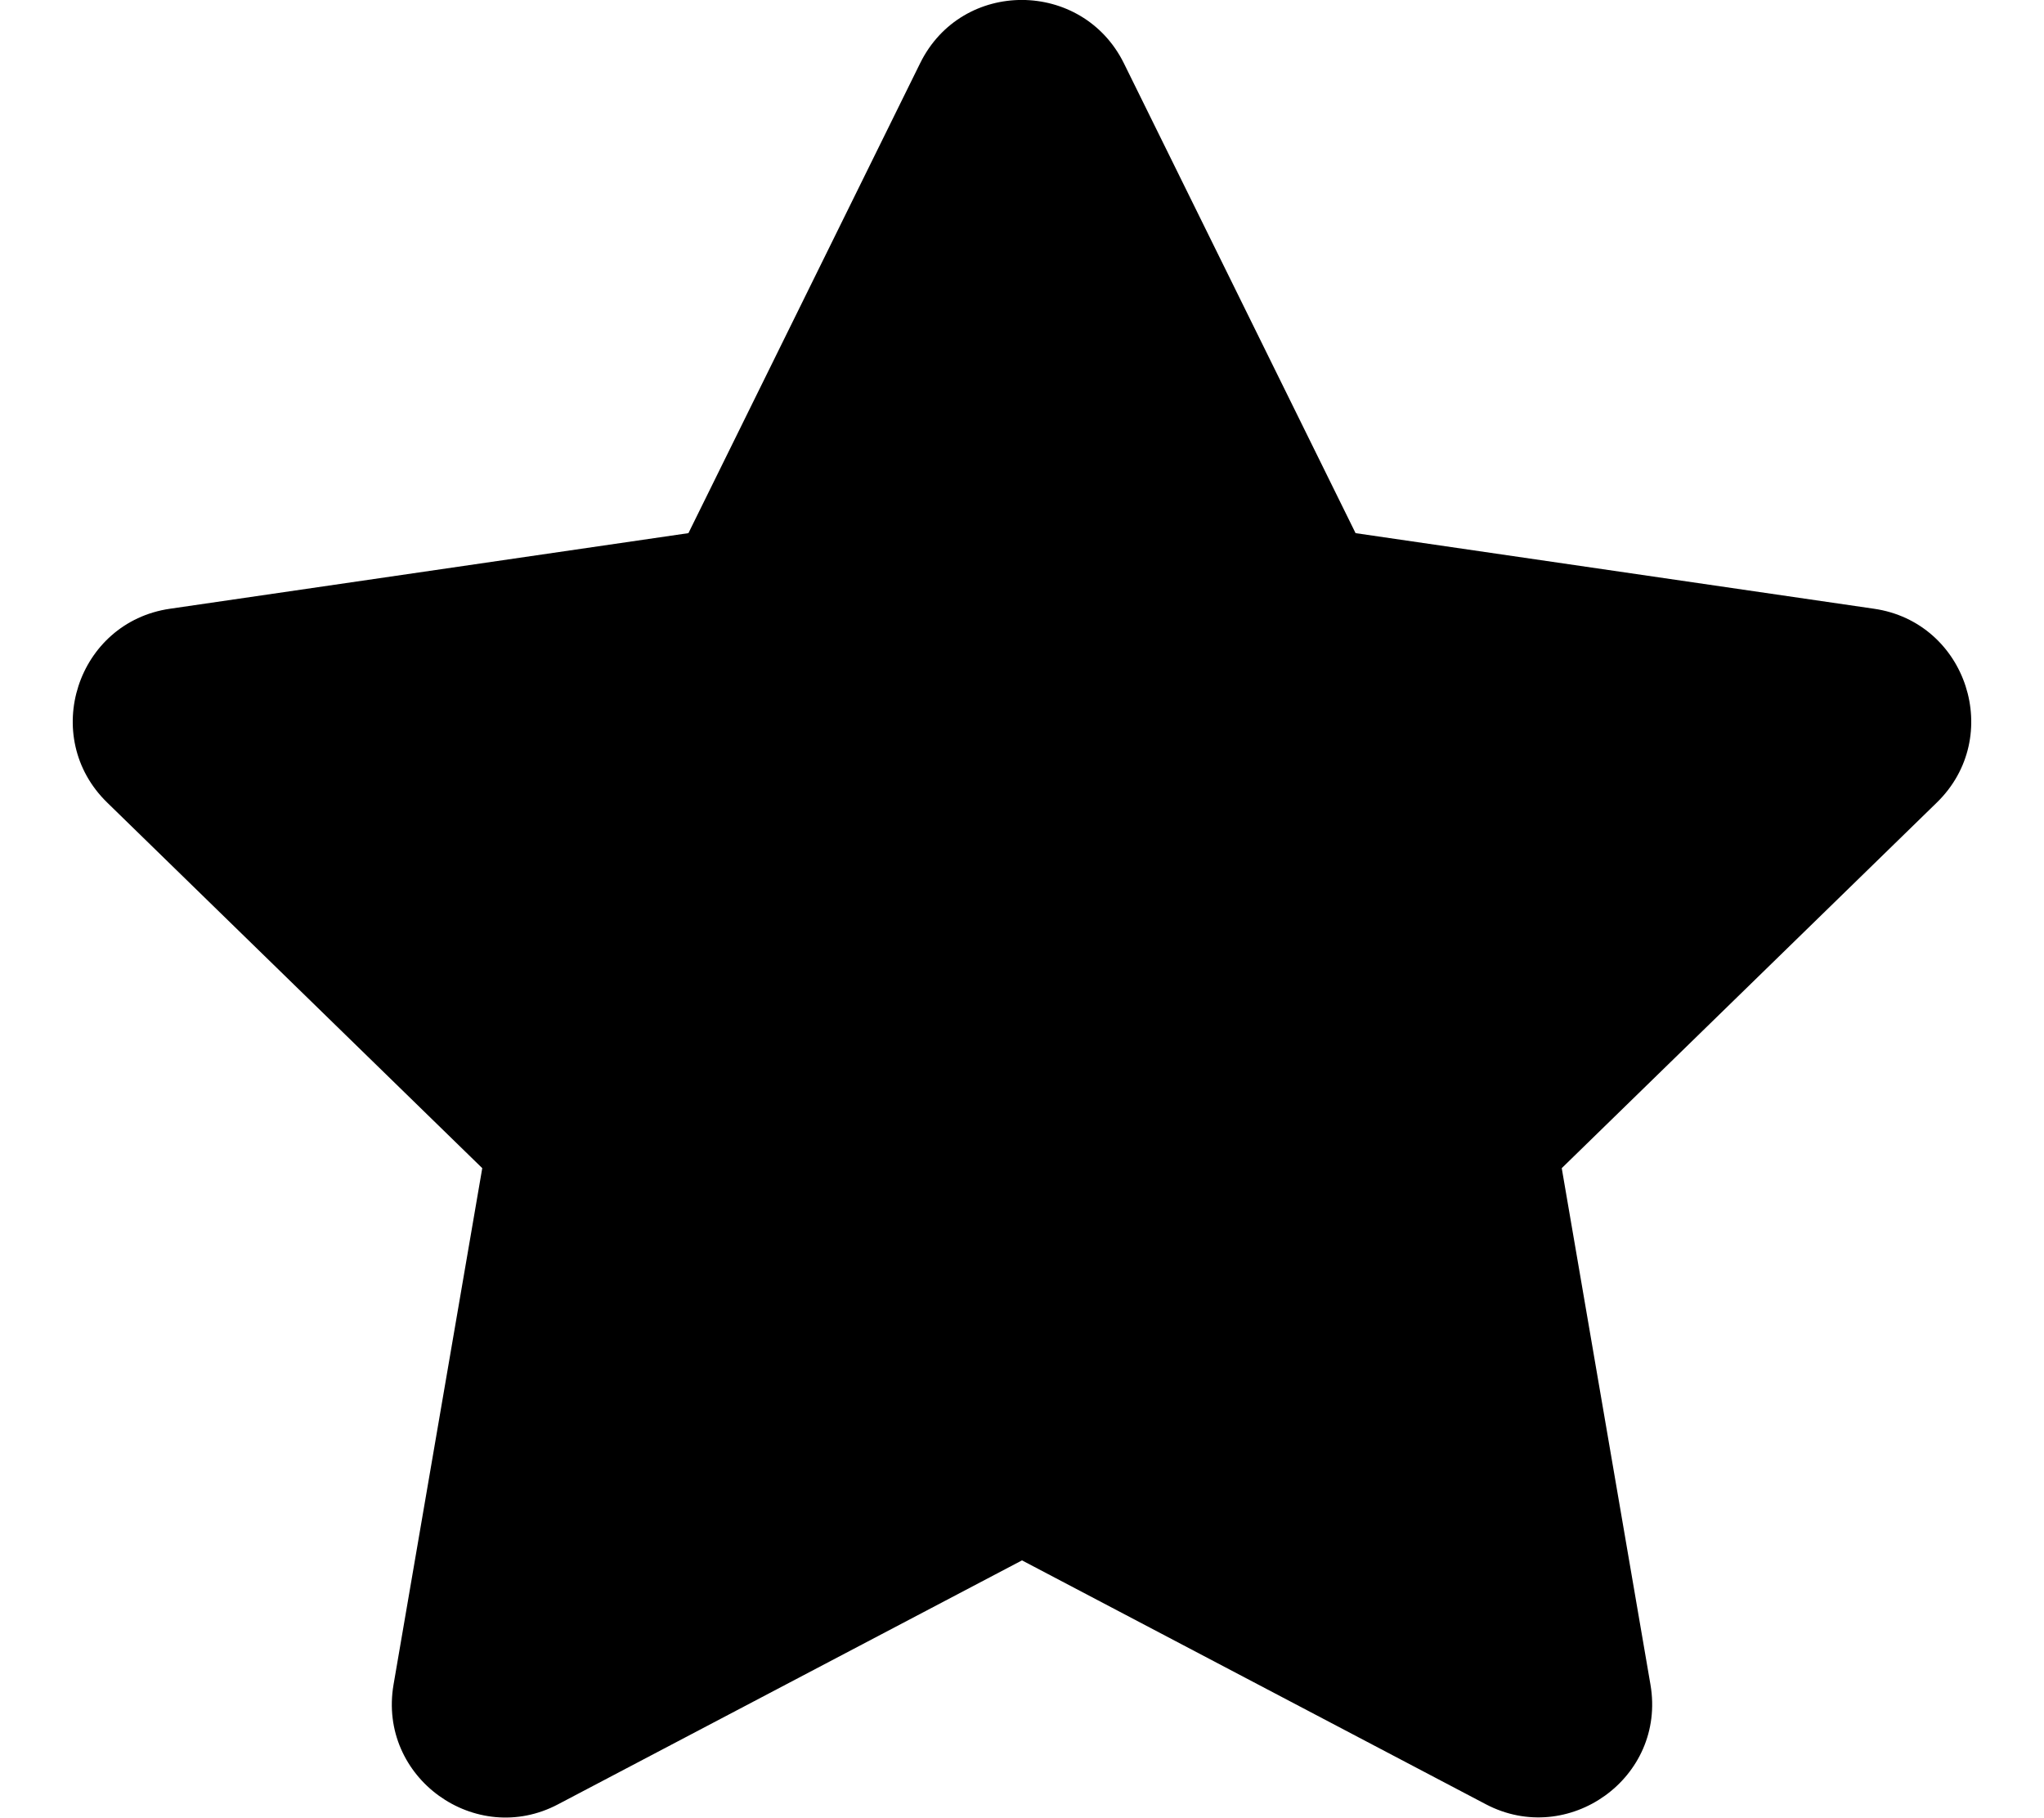
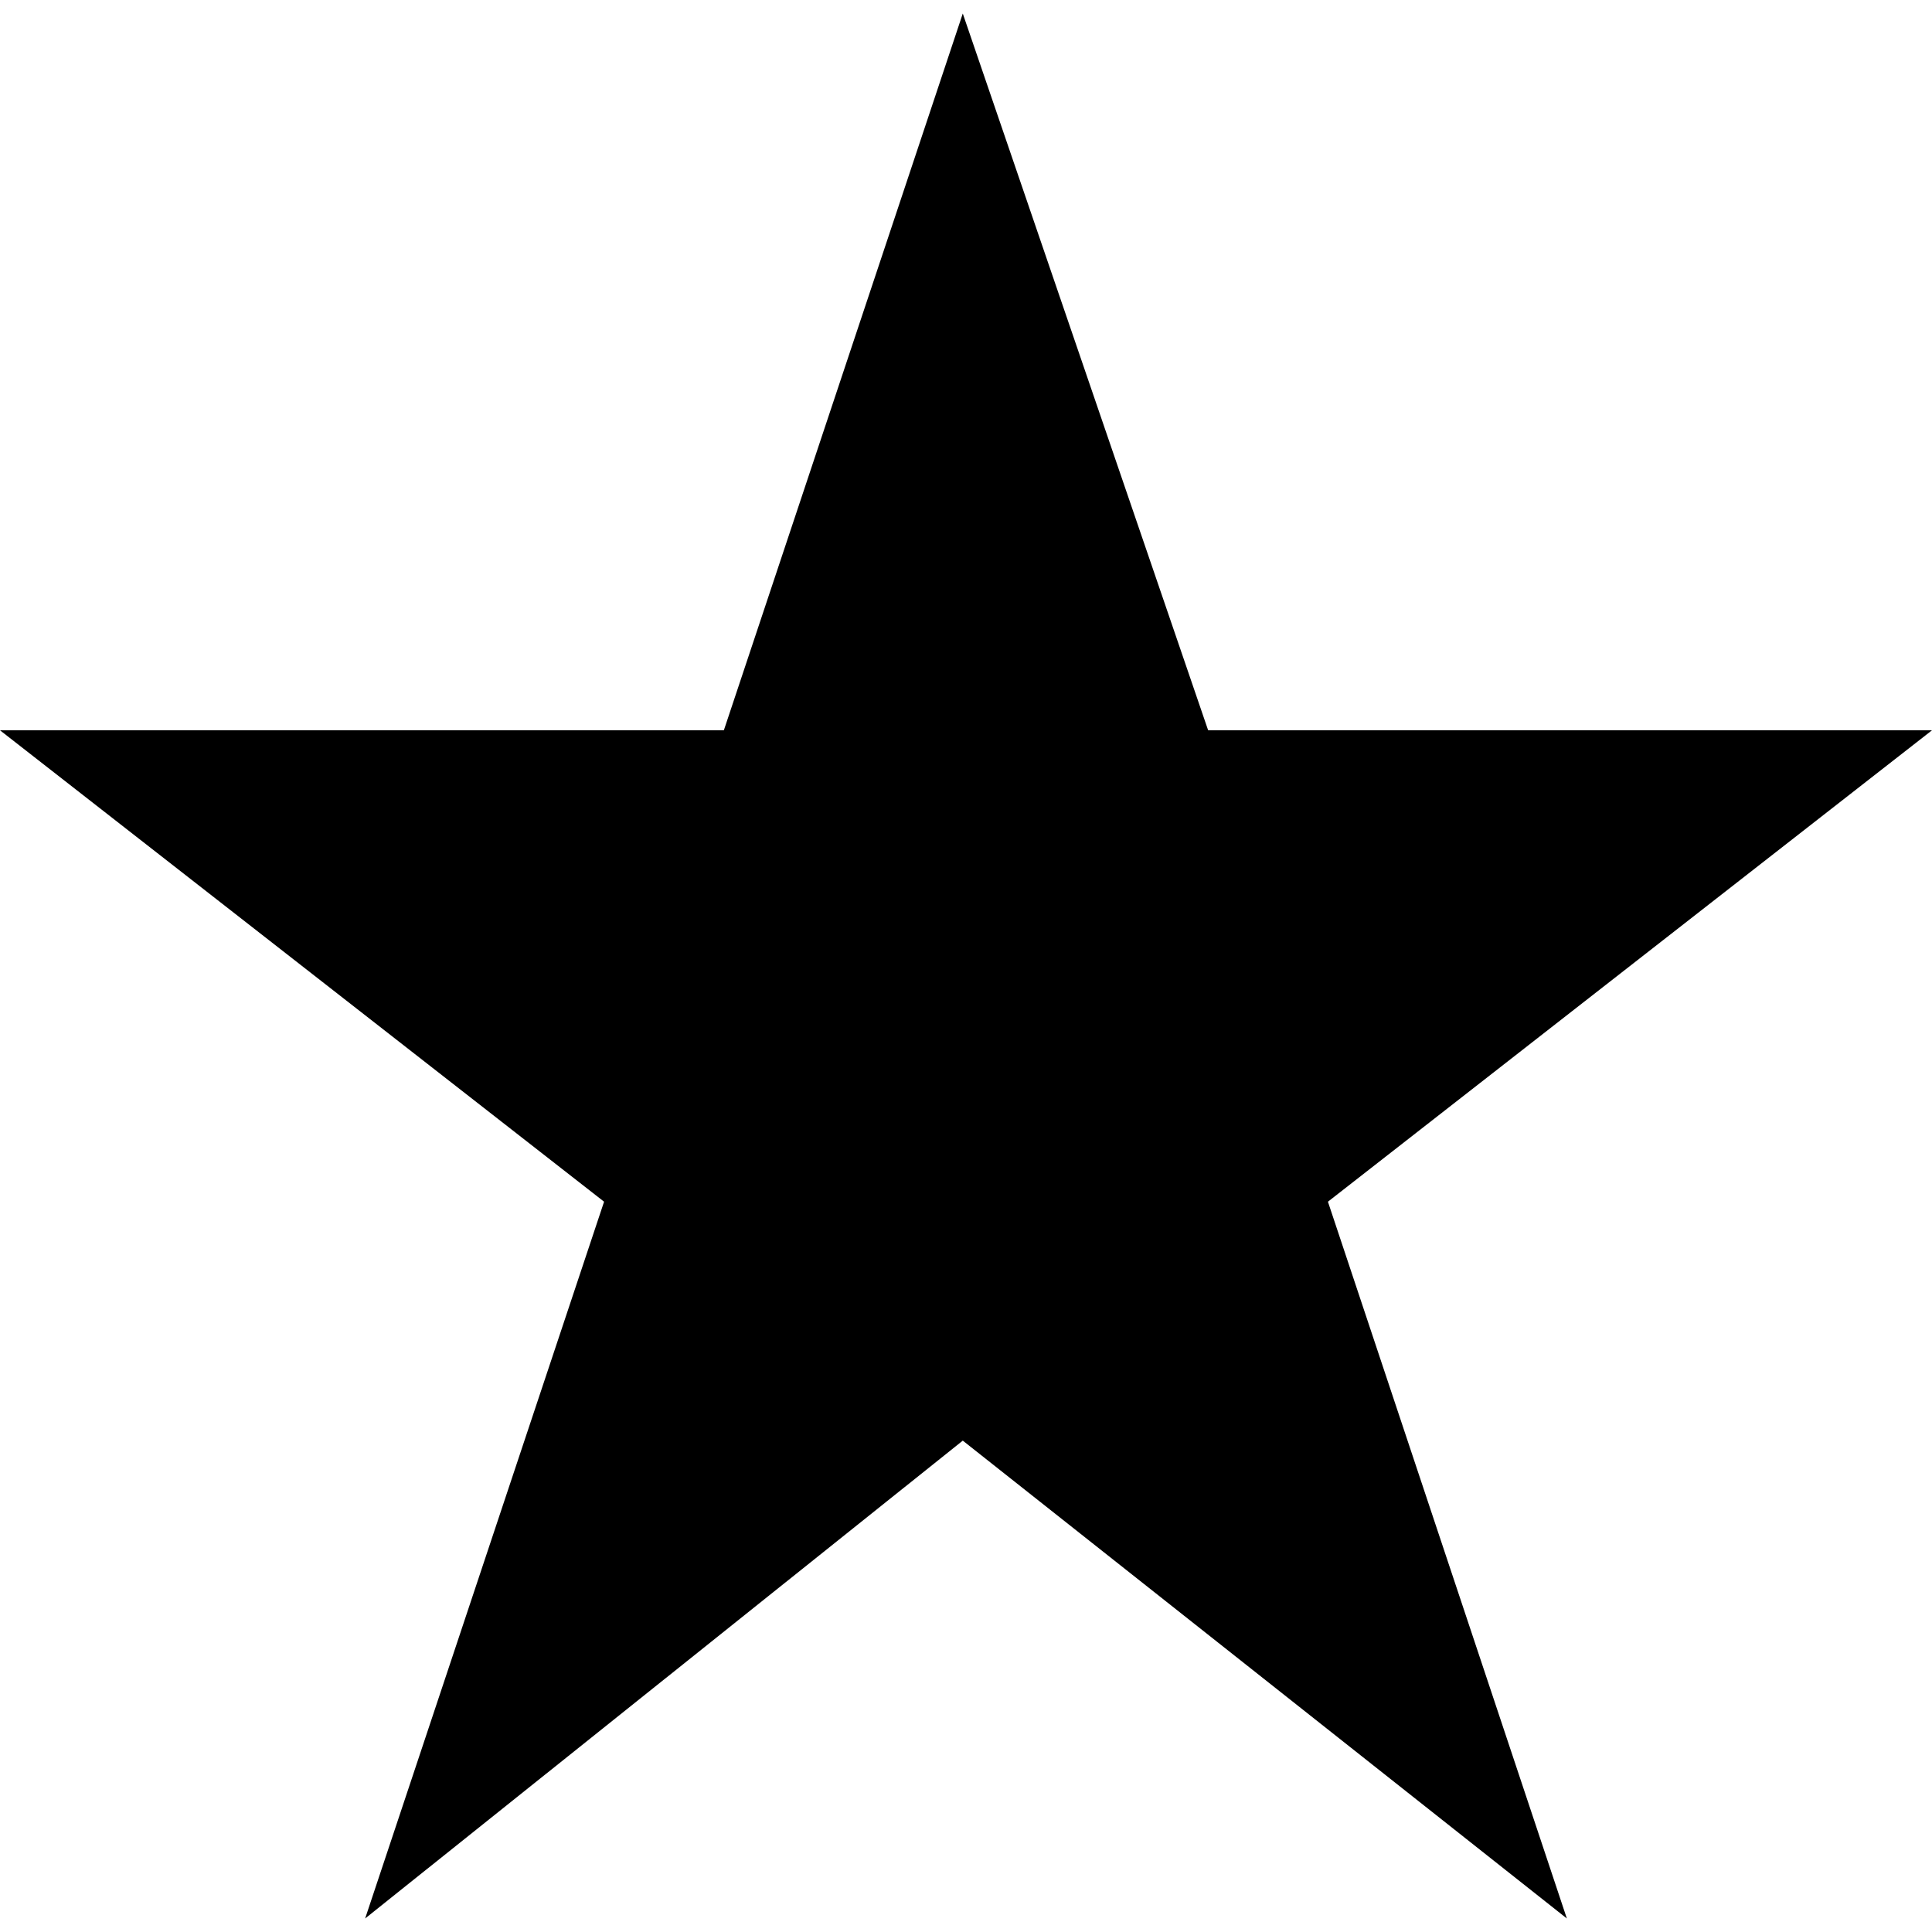
- <svg xmlns="http://www.w3.org/2000/svg" aria-hidden="true" role="img" viewBox="0 0 576 512">
-   <path d="M259.3 17.8L194 150.2 47.9 171.5c-26.2 3.8-36.7 36.1-17.7 54.6l105.7 103-25 145.5c-4.5 26.3 23.2 46 46.4 33.7L288 439.6l130.7 68.7c23.2 12.2 50.9-7.4 46.4-33.7l-25-145.5 105.7-103c19-18.5 8.5-50.8-17.7-54.6L382 150.2 316.7 17.8c-11.7-23.6-45.6-23.9-57.4 0z" />
+ <svg xmlns="http://www.w3.org/2000/svg" id="Layer_1" data-name="Layer 1" viewBox="0 0 30 30">
+   <polygon points="30 11.34 18.76 11.34 14.95 0.21 11.24 11.34 0 11.34 9.38 18.66 5.67 29.79 14.95 22.37 24.33 29.79 20.62 18.66 30 11.34" />
</svg>
